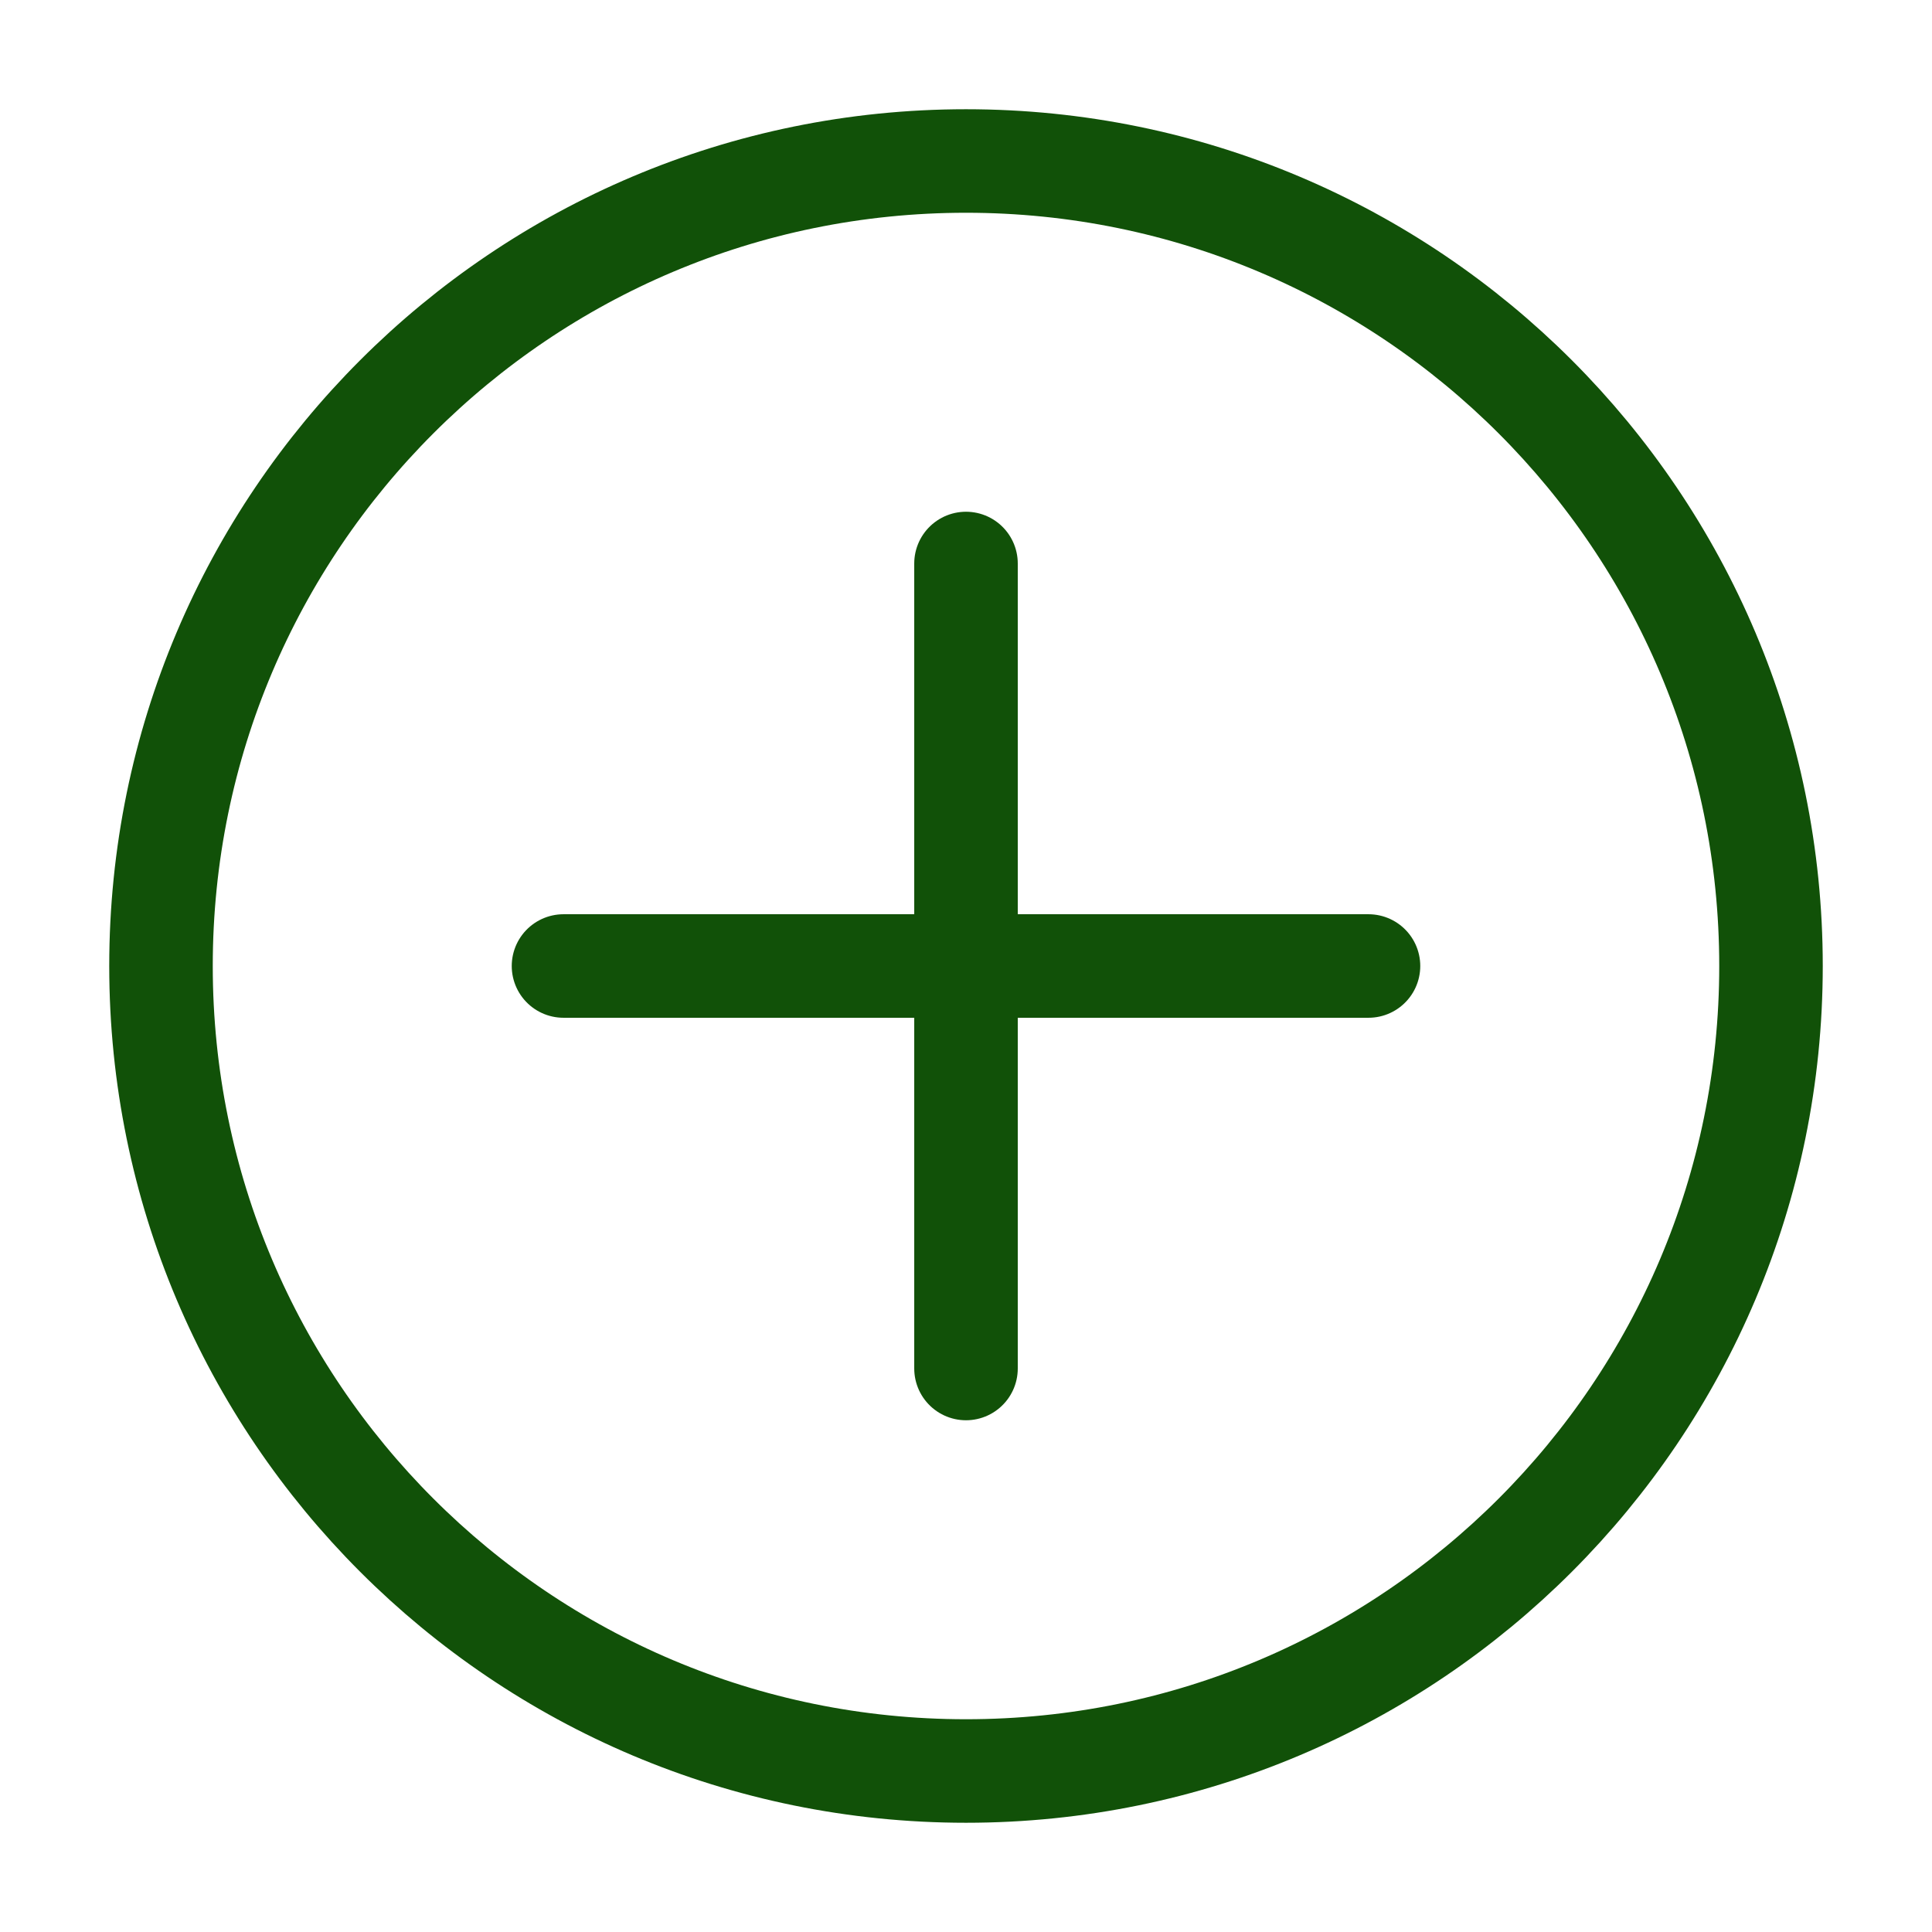
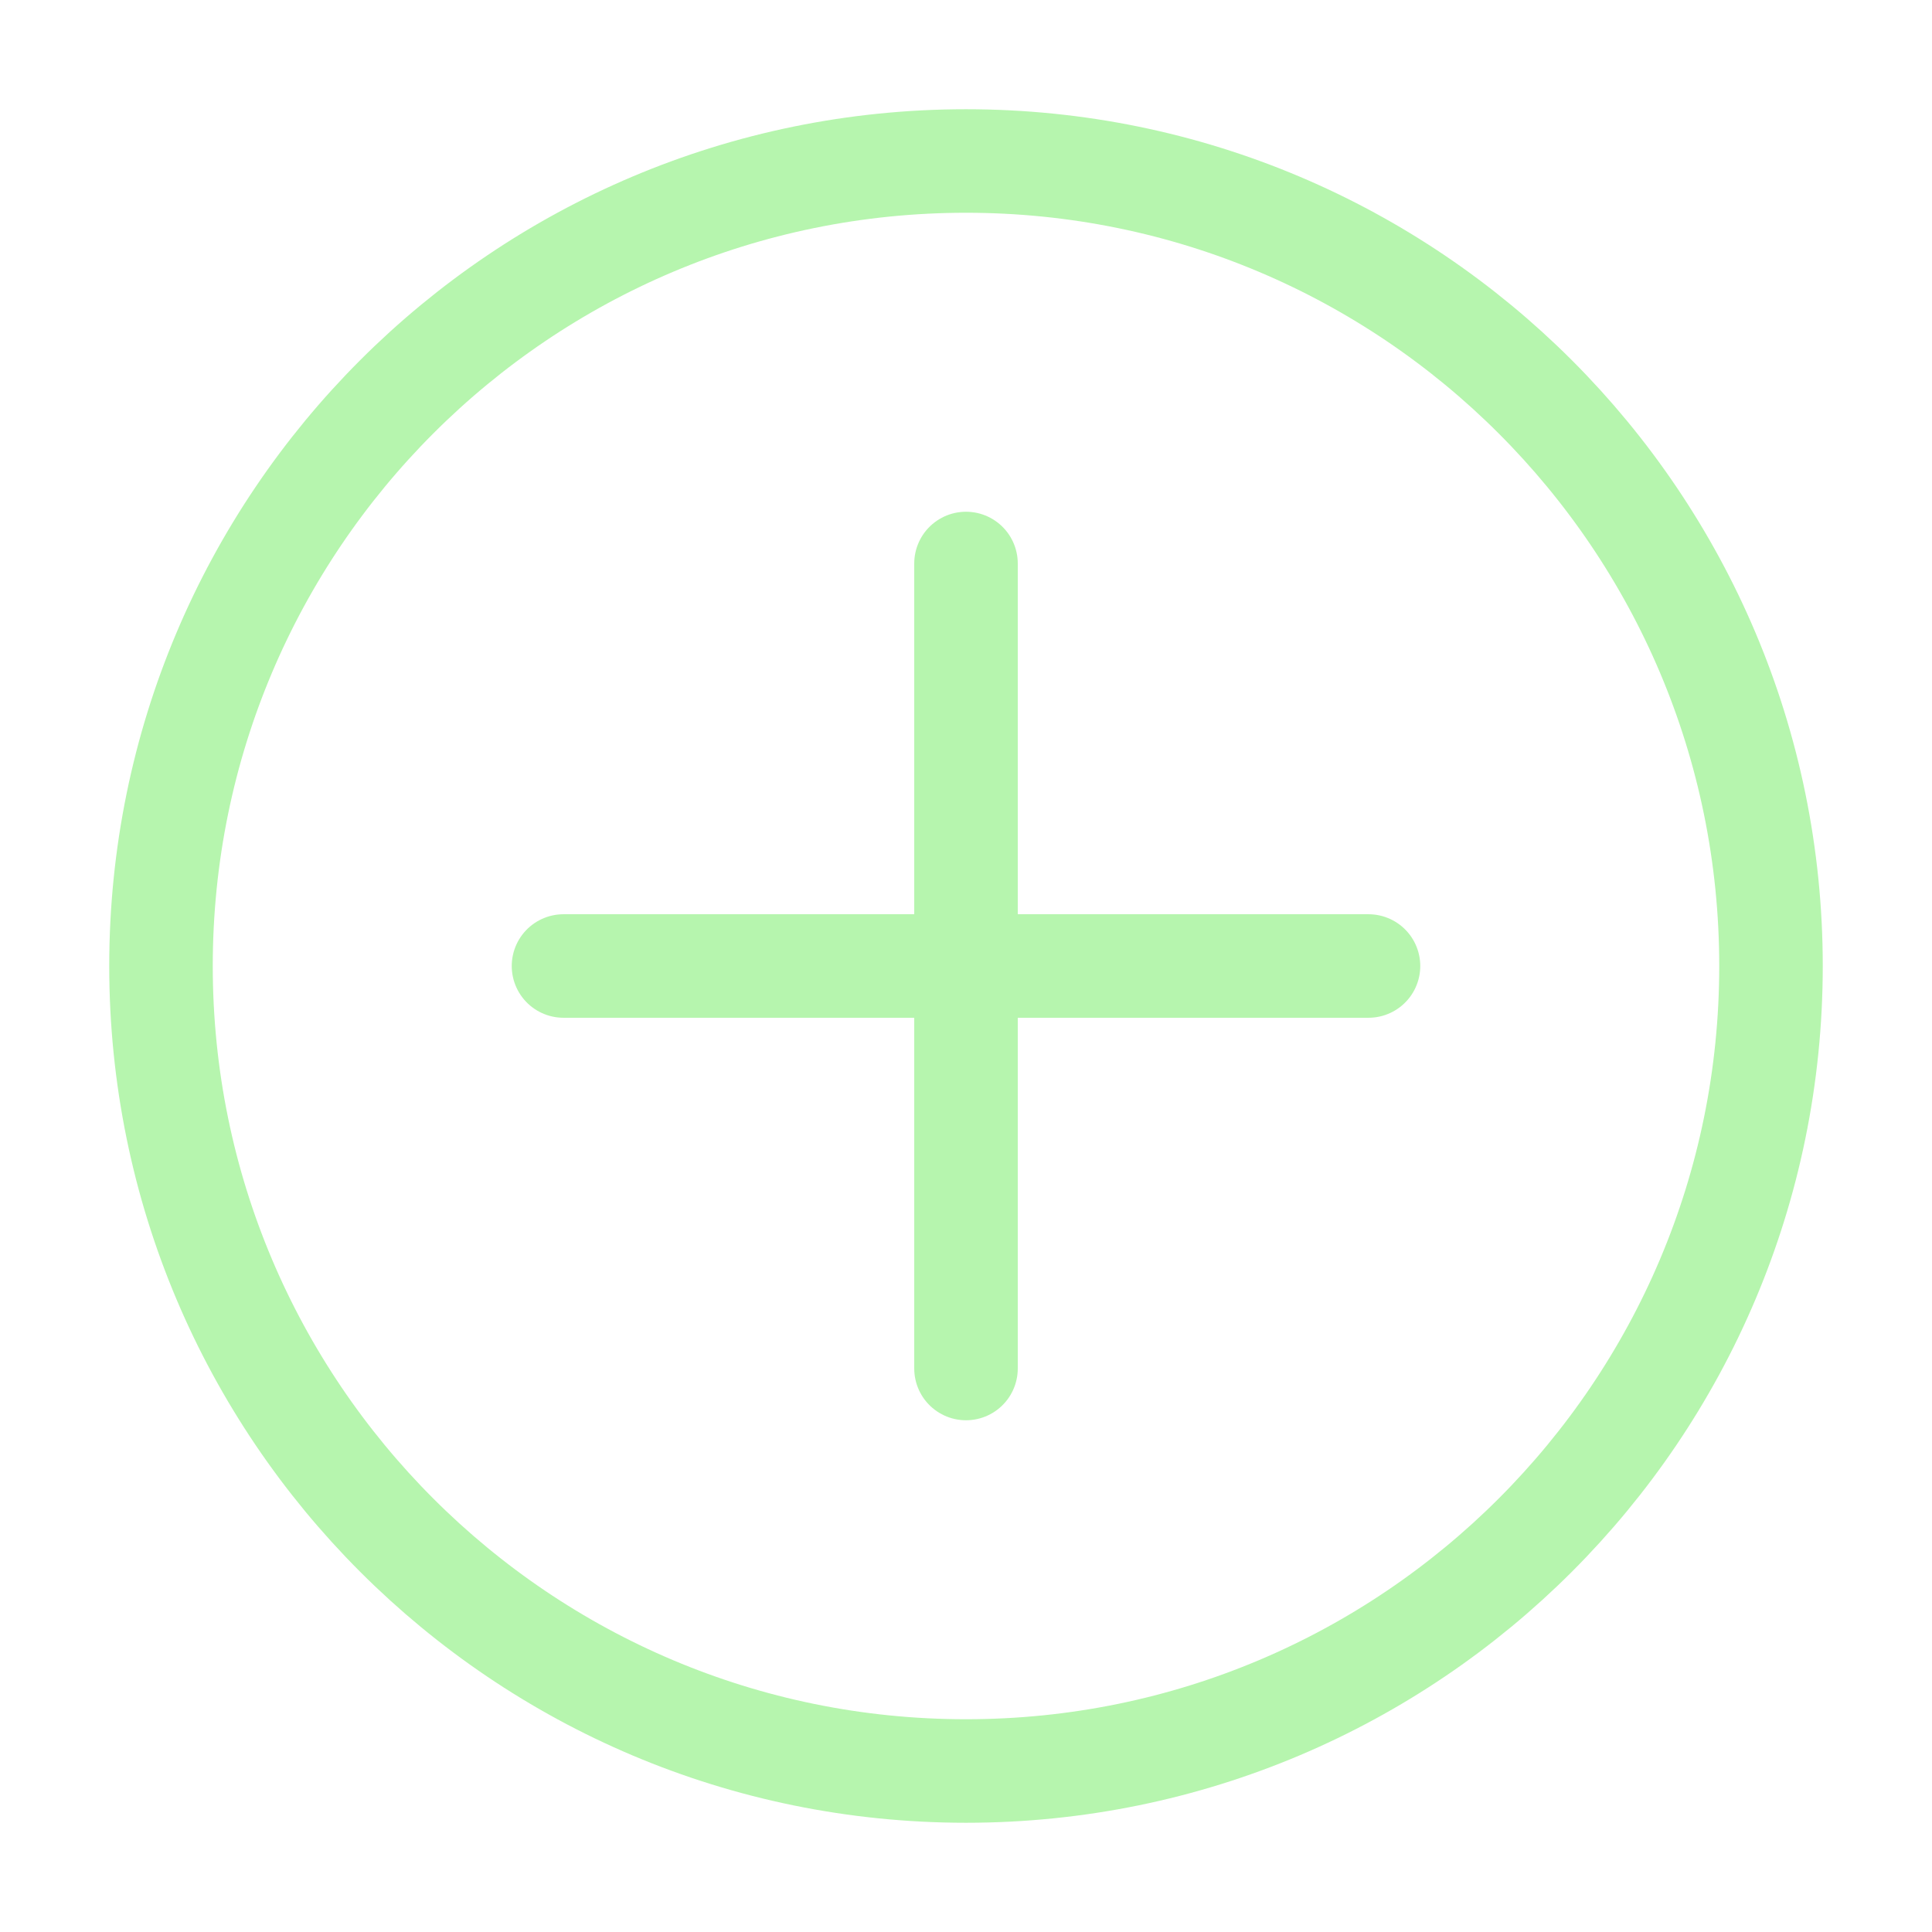
- <svg xmlns="http://www.w3.org/2000/svg" role="img" width="112px" height="112px" viewBox="0 0 24 24" aria-labelledby="addIconTitle" stroke="#115108" stroke-width="1.286" stroke-linecap="round" stroke-linejoin="miter" fill="none" color="#ccc">
+ <svg xmlns="http://www.w3.org/2000/svg" role="img" width="112px" height="112px" viewBox="0 0 24 24" aria-labelledby="addIconTitle" stroke="#b6f5ae" stroke-width="1.286" stroke-linecap="round" stroke-linejoin="miter" fill="none" color="#ccc">
  <path d="M17 12L7 12M12 17L12 7" />
  <circle cx="12" cy="12" r="10" />
</svg>
